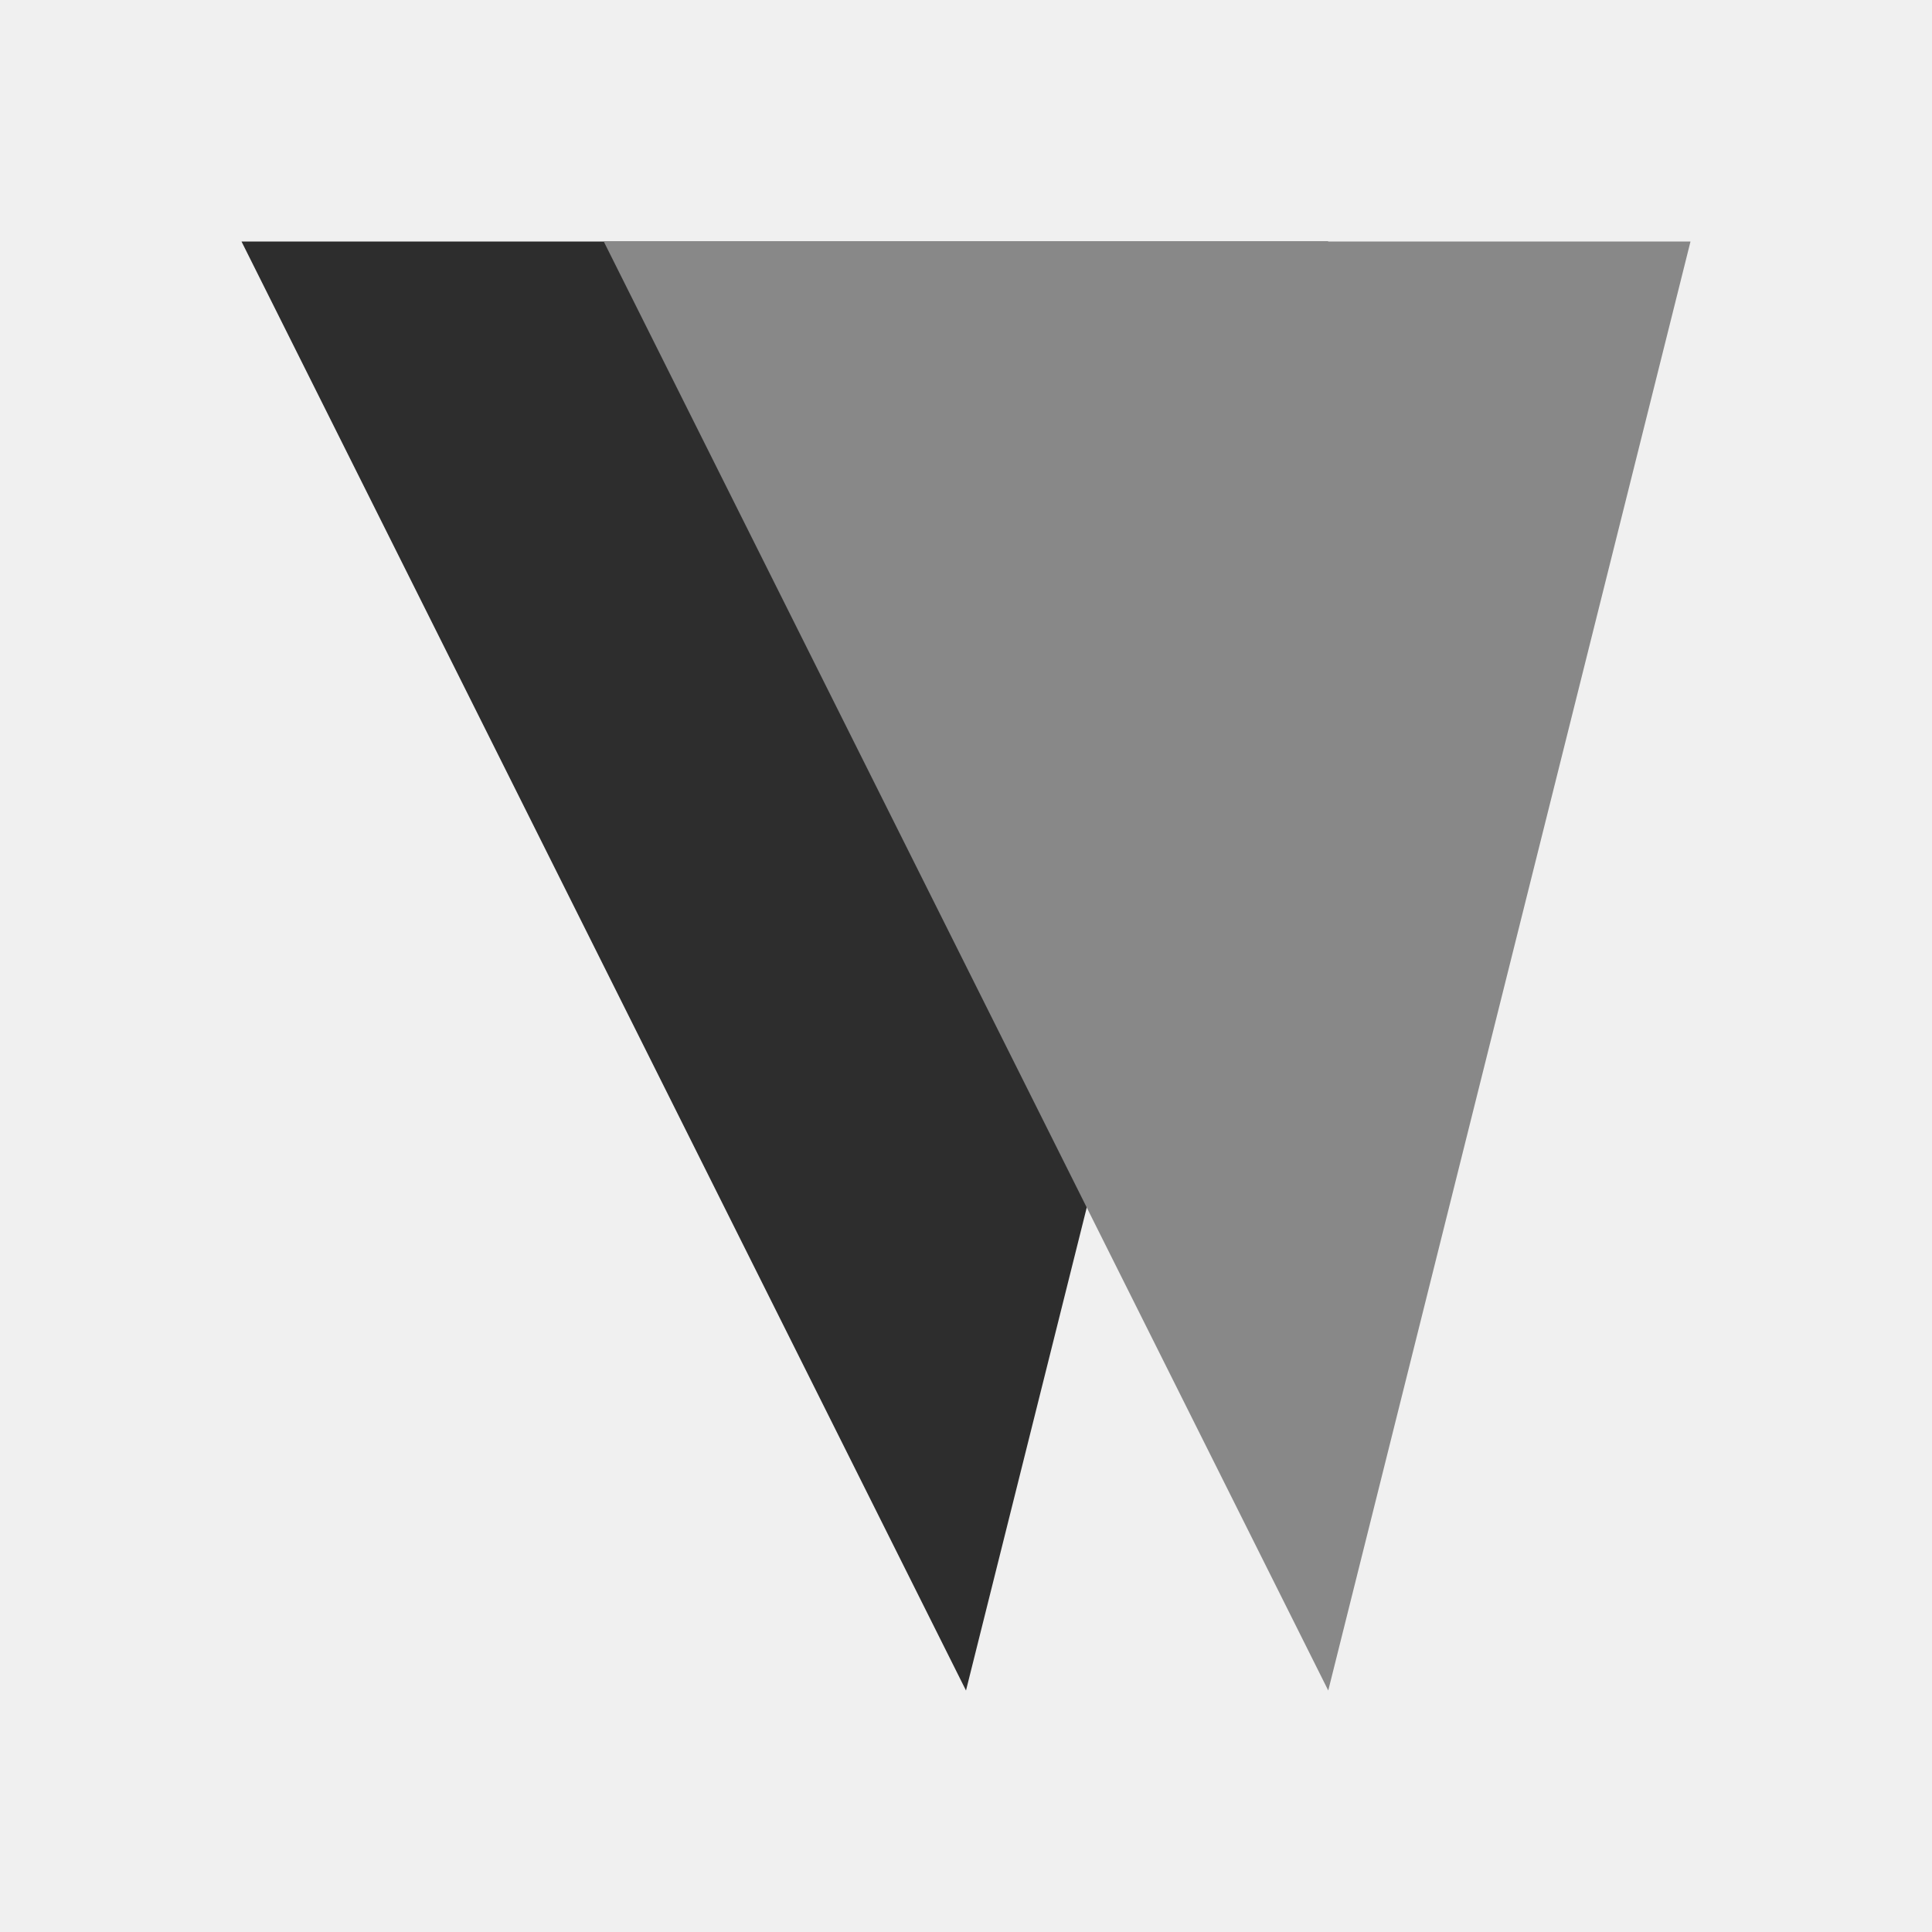
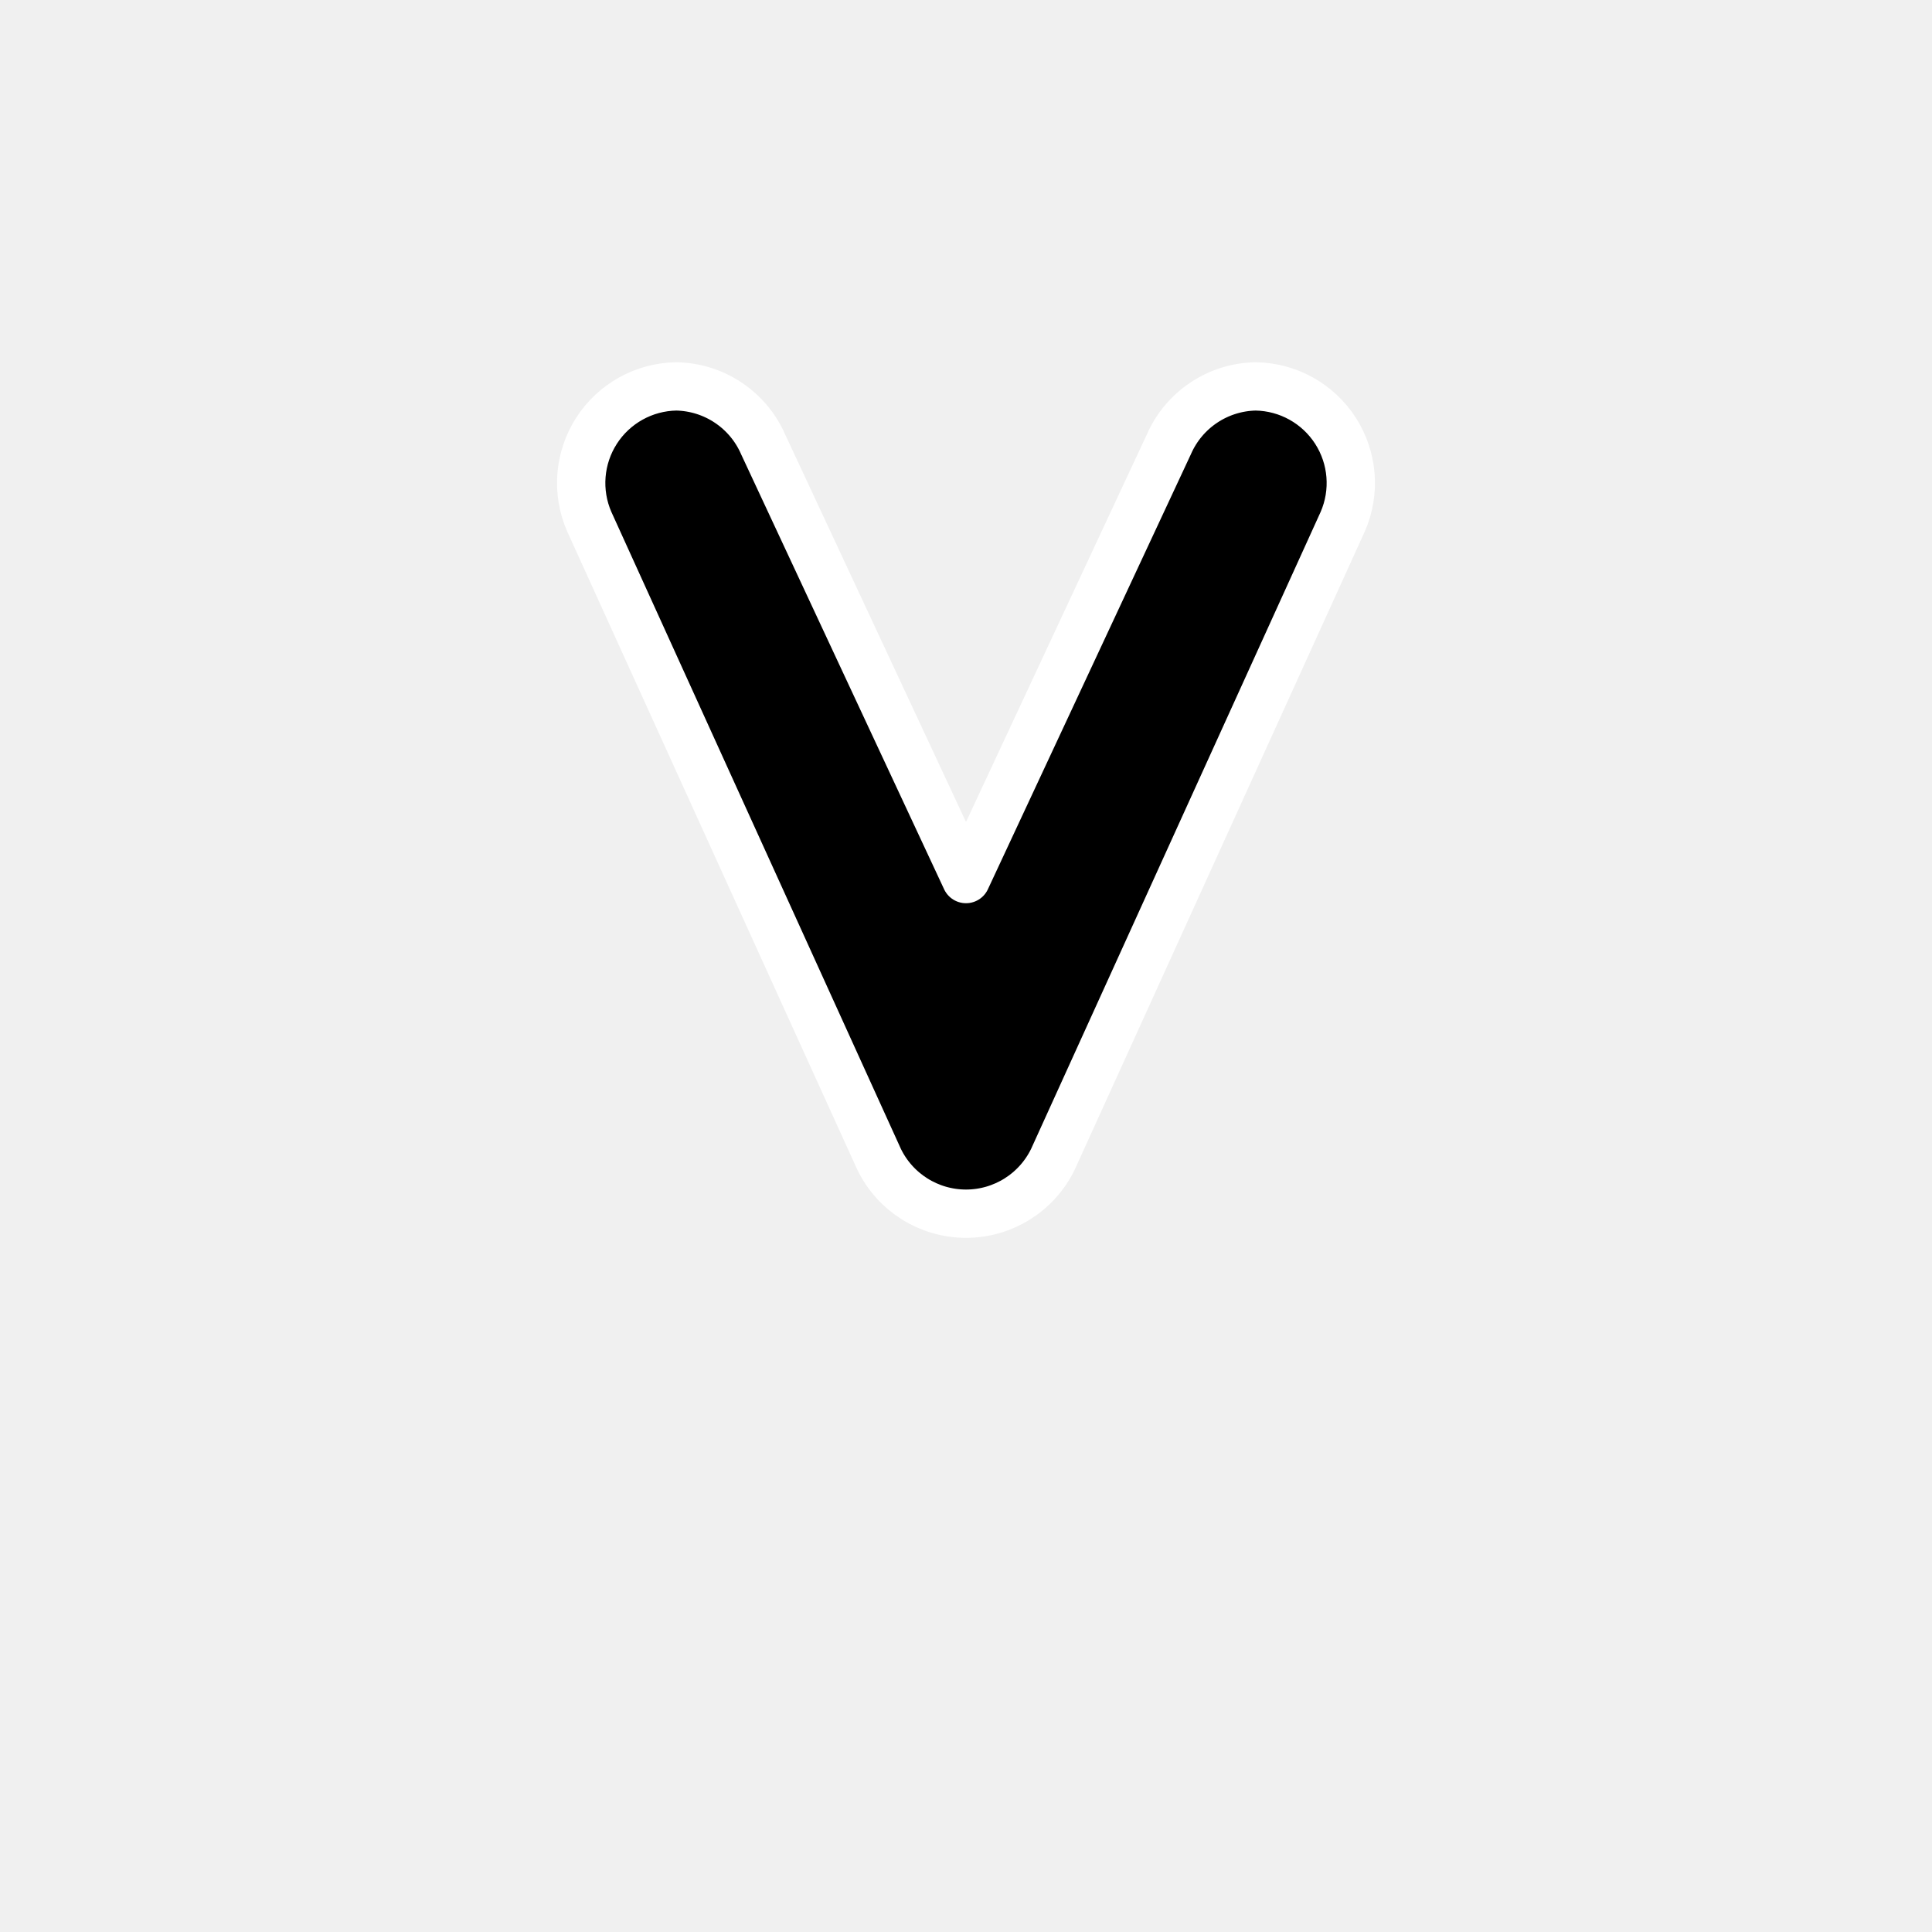
- <svg xmlns="http://www.w3.org/2000/svg" width="32" height="32" viewBox="0 0 32 32" fill="none">
-   <path d="M4 4L16 28L22 4H4Z" fill="#2D2D2D" />
-   <path d="M10 4L22 28L28 4H10Z" fill="#888888" />
+ <svg xmlns="http://www.w3.org/2000/svg" viewBox="0 0 200 200">
+   <rect width="200" height="200" fill="none" />
+   <path d="M70 40a10 10 0 0 1 9 6l21 45 21-45a10 10 0 0 1 9-6h0a10 10 0 0 1 9 14l-30 66a10 10 0 0 1-18 0l-30-66a10 10 0 0 1 9-14z" fill="black" stroke="white" stroke-width="5" stroke-linejoin="round" />
</svg>
